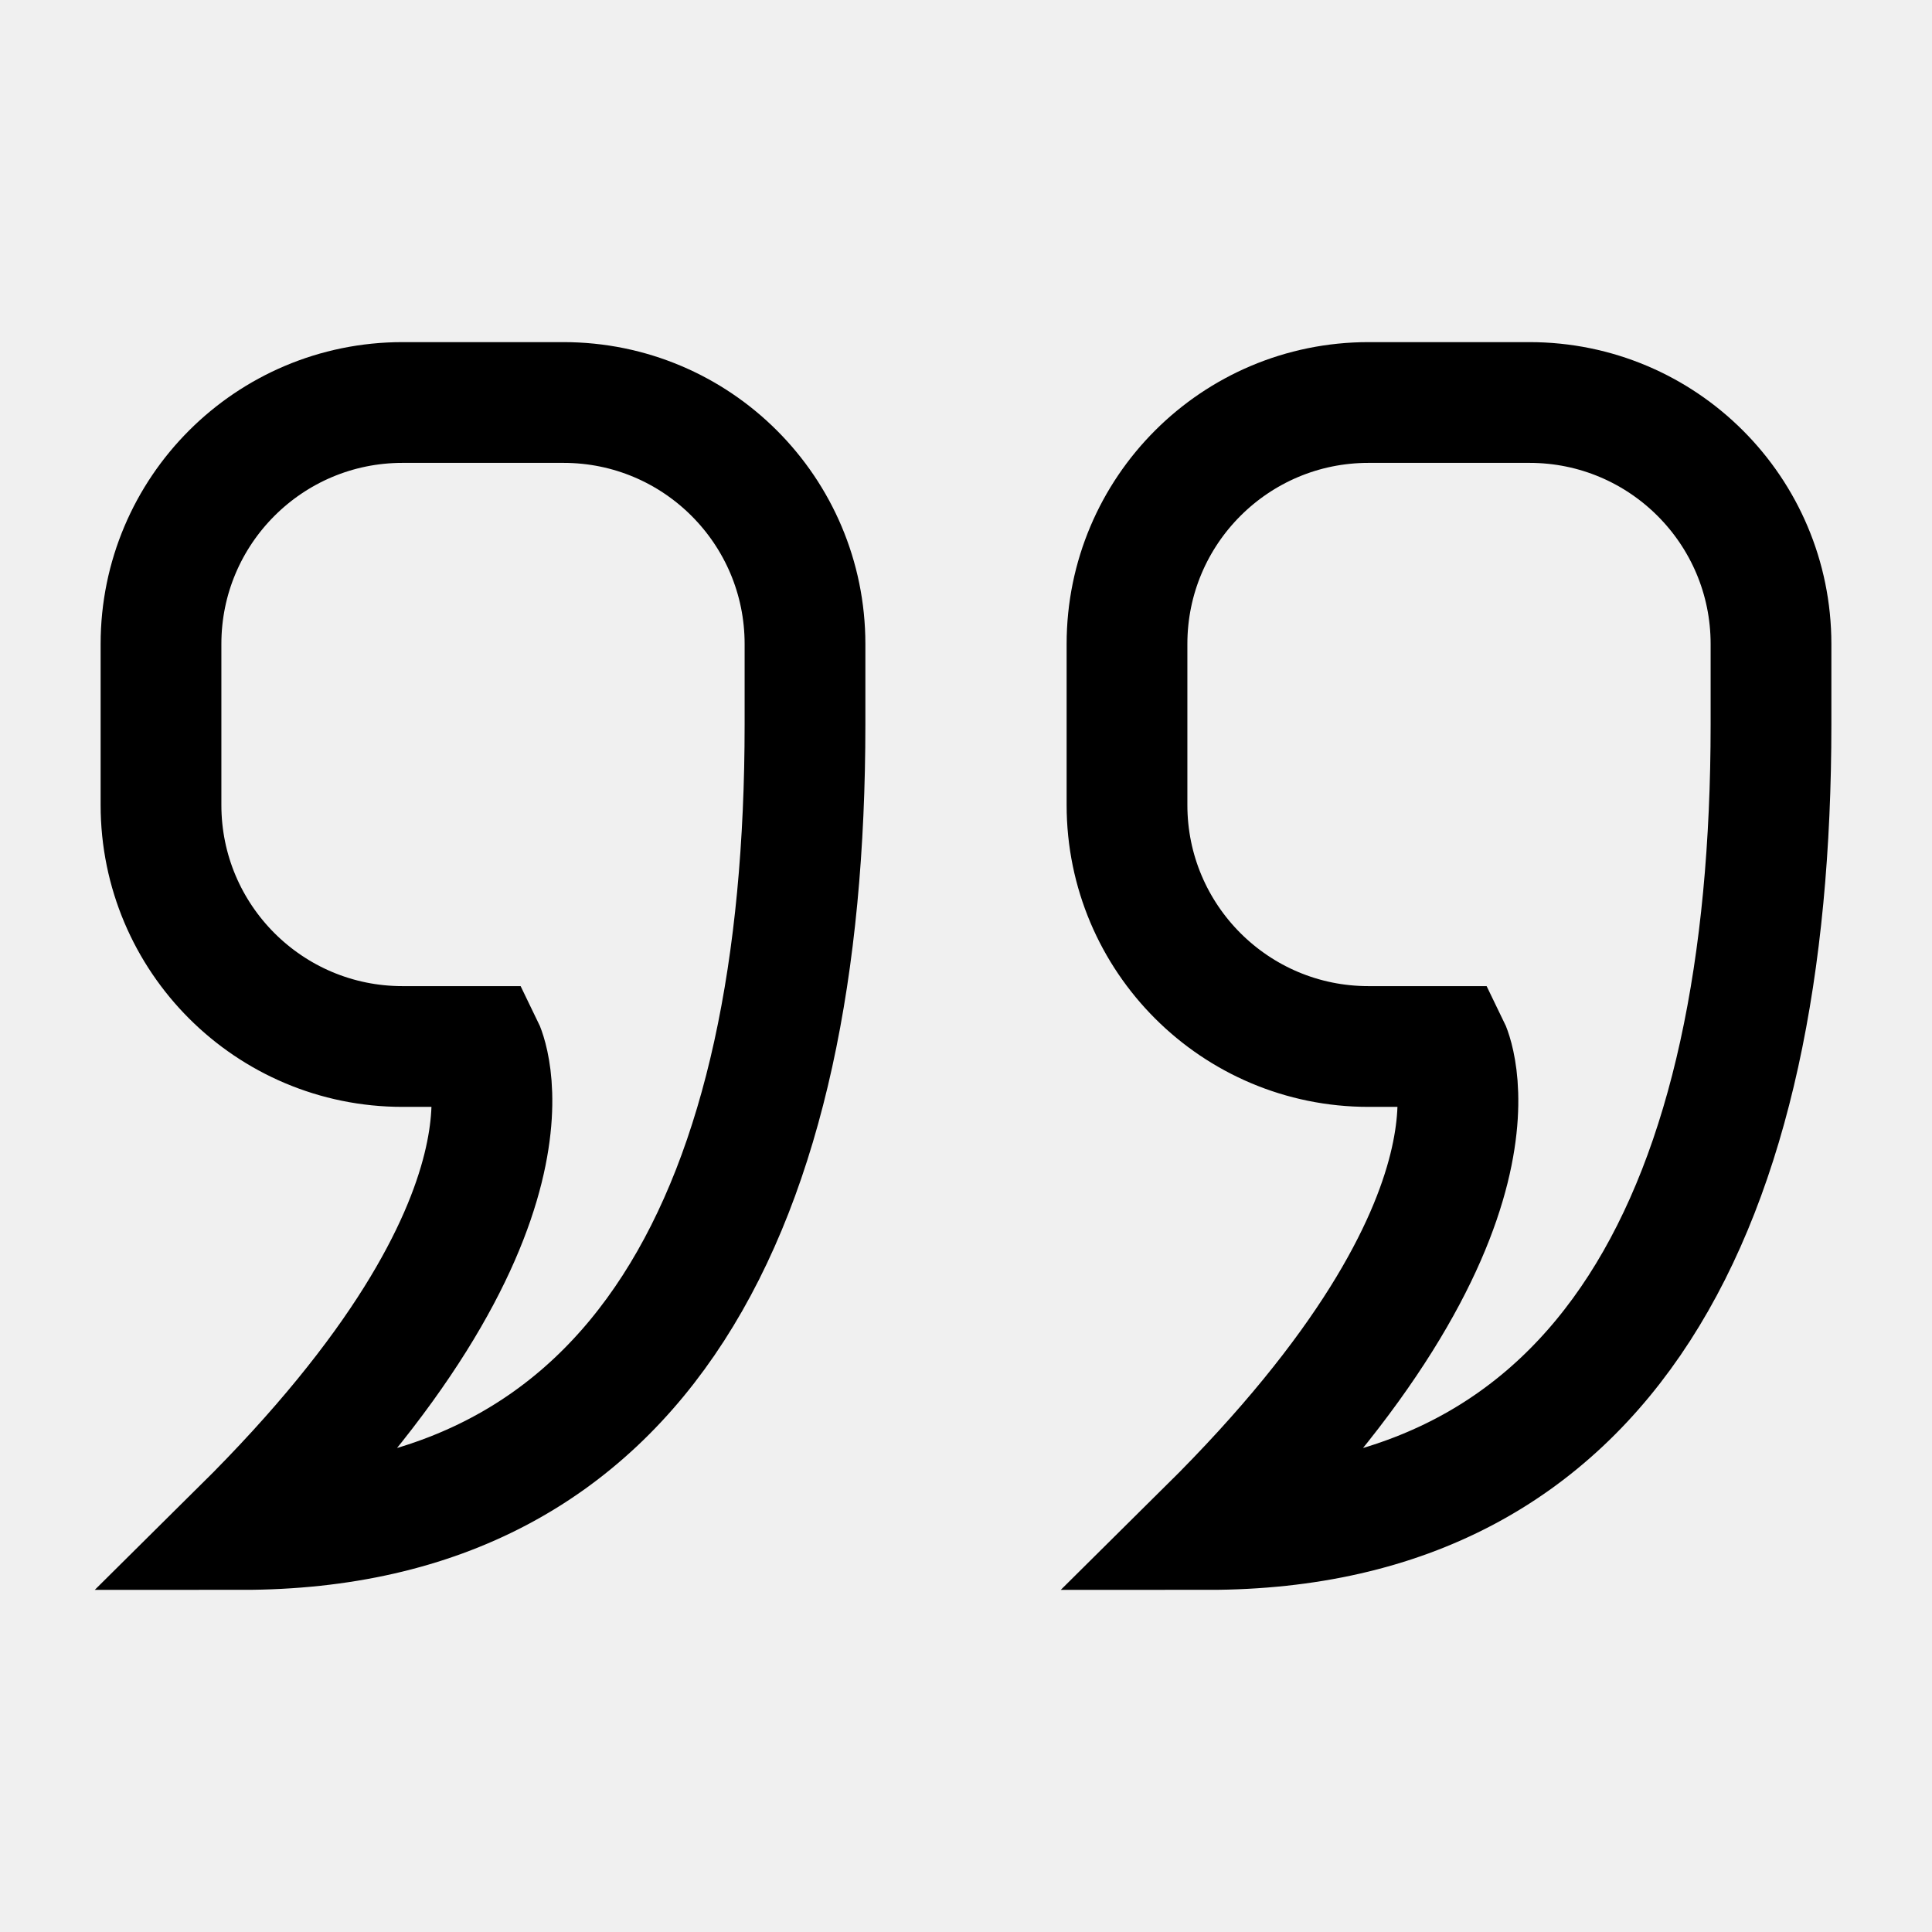
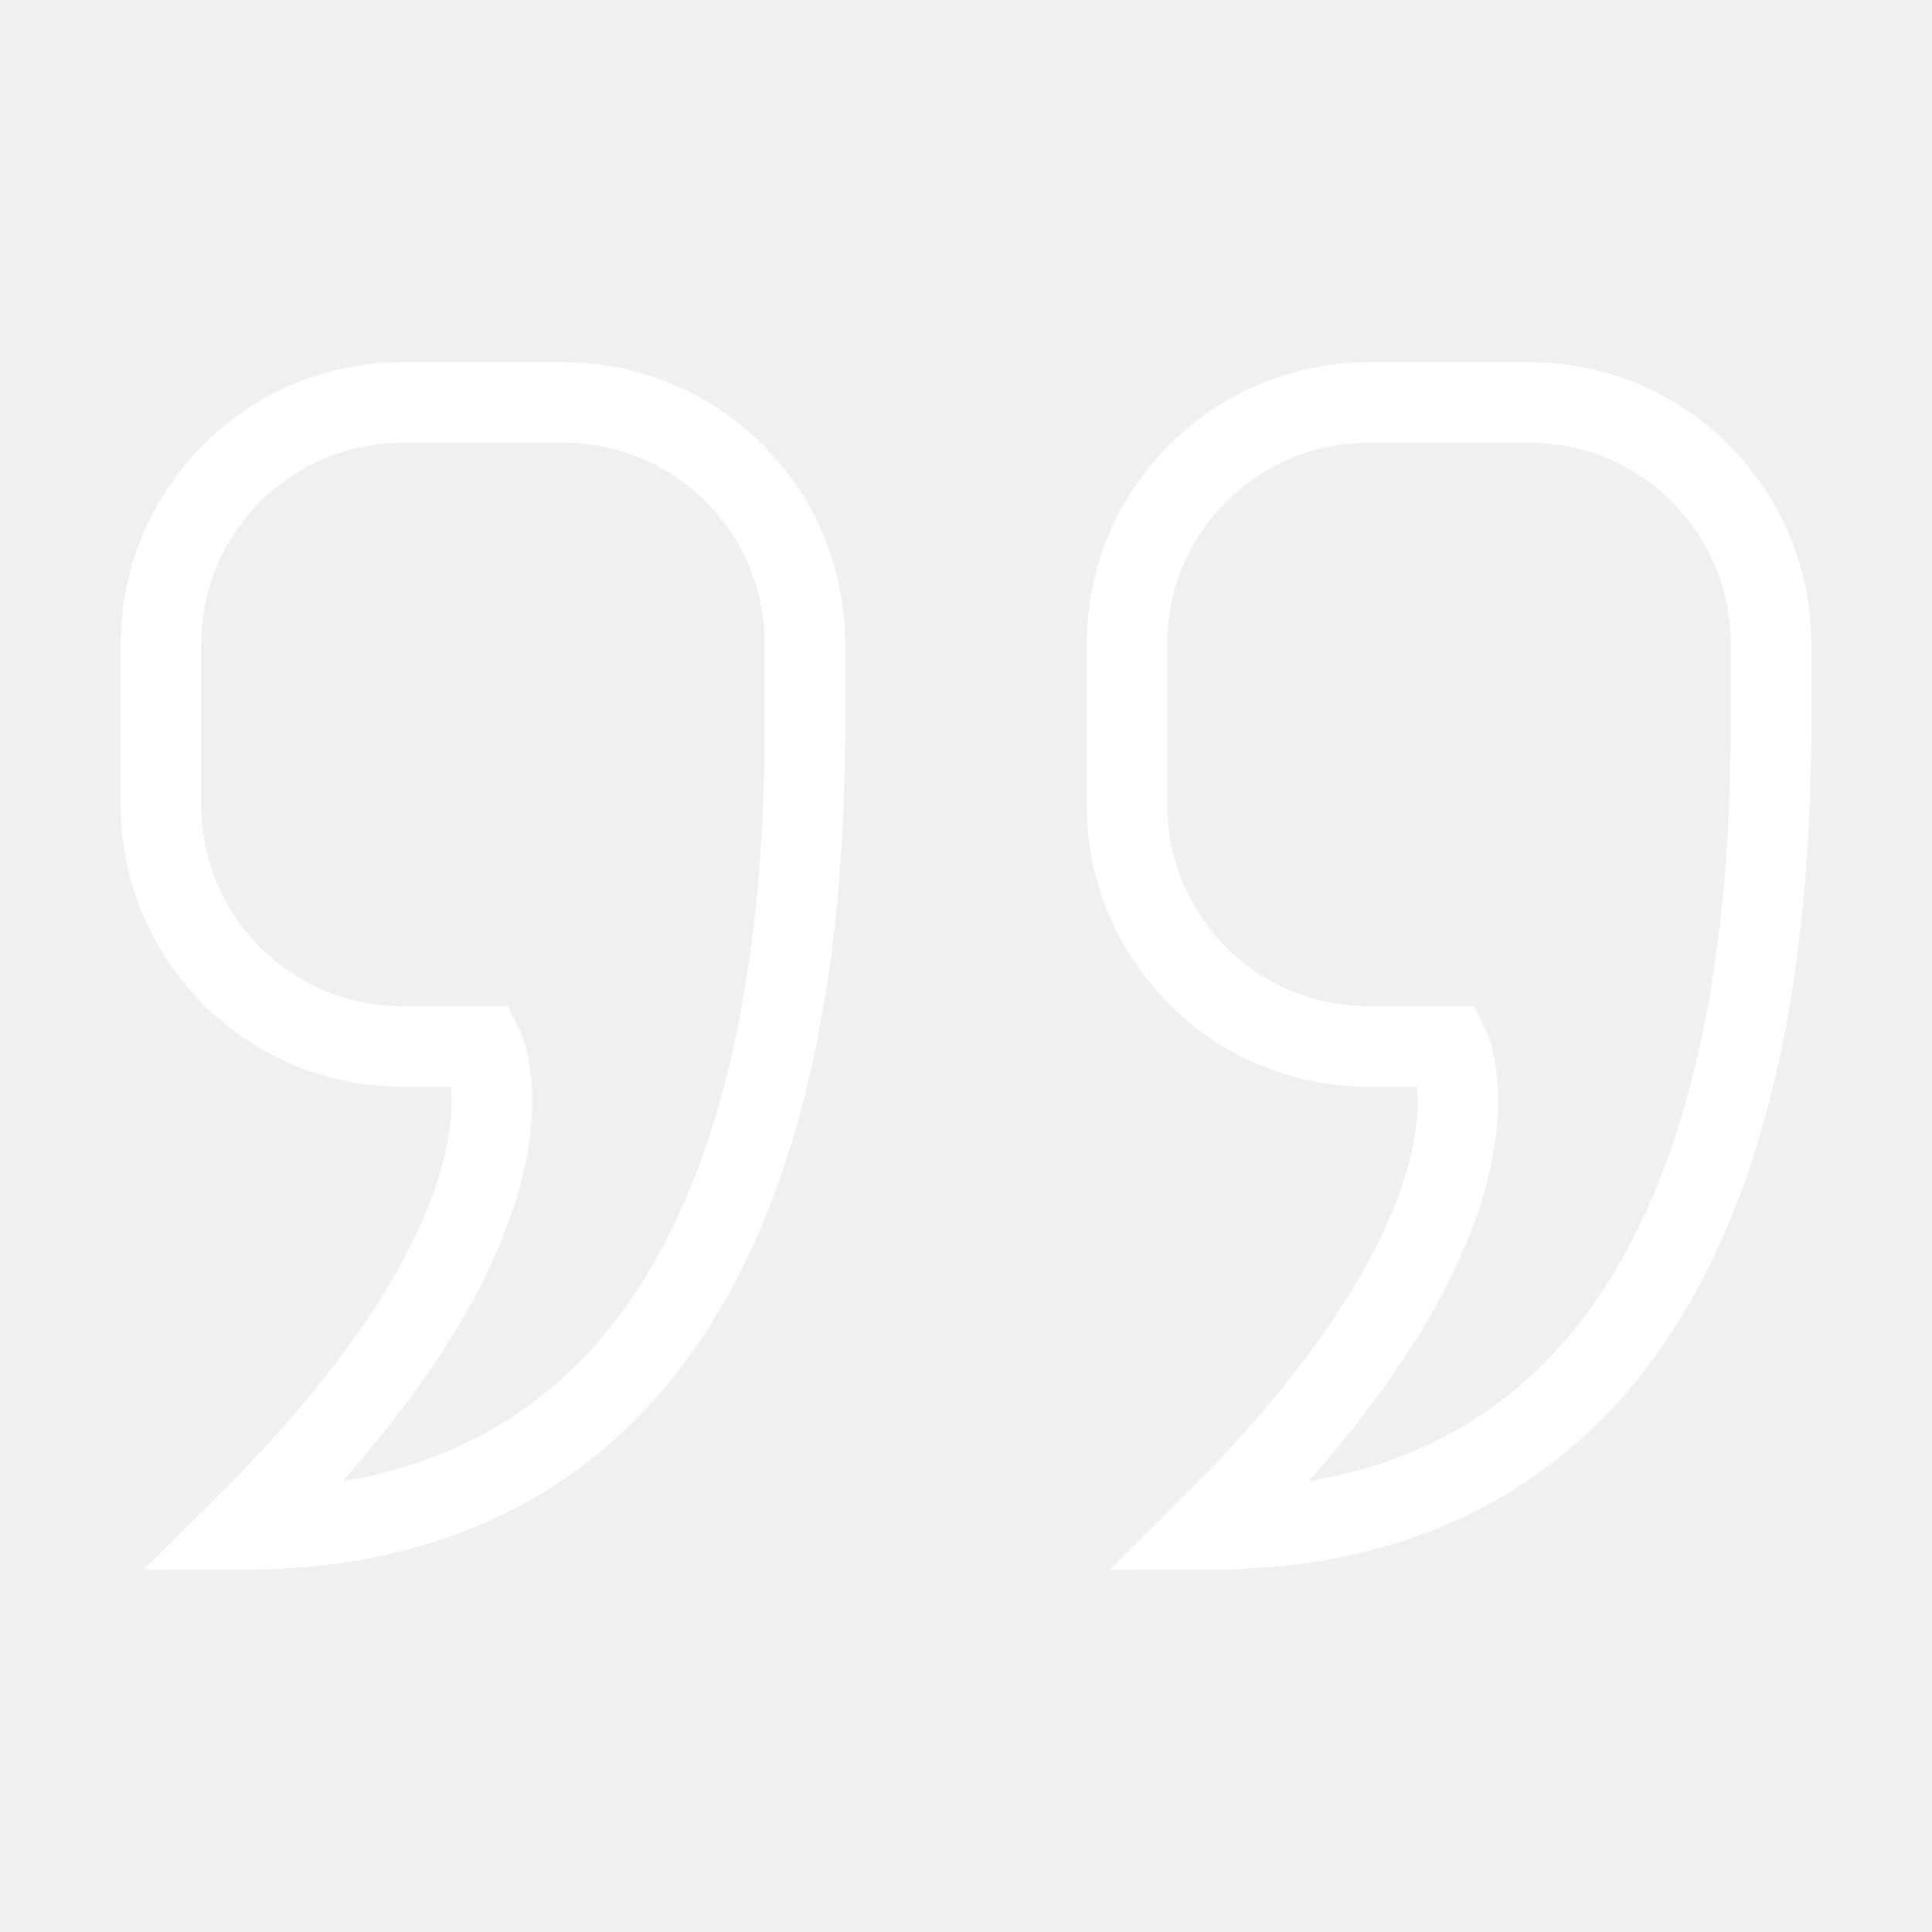
<svg xmlns="http://www.w3.org/2000/svg" id="body_1" width="70" height="70">
  <g transform="matrix(2.916667 0 0 2.916667 0 0)">
-     <path d="M0 0L24 0L24 24L0 24z" stroke="none" fill="none" />
-     <path transform="matrix(1 0 0 1 2 5)" d="M0 3C 0 1.343 1.343 0 3 0L3 0L5 0C 6.657 0 8 1.343 8 3L8 3L8 4C 8 10 5.972 14 1 14C 5 10.038 4 8 4 8L4 8L3 8C 1.343 8 0 6.657 0 5L0 5L0 3z" stroke="#000000" stroke-width="1.5" fill="none" />
-     <path transform="matrix(1 0 0 1 14 5)" d="M0 3C 0 1.343 1.343 0 3 0L3 0L5 0C 6.657 0 8 1.343 8 3L8 3L8 4C 8 10 5.972 14 1 14C 5 10.038 4 8 4 8L4 8L3 8C 1.343 8 0 6.657 0 5L0 5L0 3z" stroke="#000000" stroke-width="1.5" fill="none" />
+     <path transform="matrix(1 0 0 1 2 5)" d="M0 3C 0 1.343 1.343 0 3 0L3 0L5 0C 6.657 0 8 1.343 8 3L8 3L8 4C 8 10 5.972 14 1 14C 5 10.038 4 8 4 8L4 8L3 8C 1.343 8 0 6.657 0 5L0 5L0 3z" stroke="#ffffff" fill="none" />
+     <path transform="matrix(1 0 0 1 14 5)" d="M0 3C 0 1.343 1.343 0 3 0L3 0L5 0C 6.657 0 8 1.343 8 3L8 3L8 4C 8 10 5.972 14 1 14C 5 10.038 4 8 4 8L4 8L3 8C 1.343 8 0 6.657 0 5L0 5L0 3z" stroke="#ffffff" fill="none" />
  </g>
</svg>
